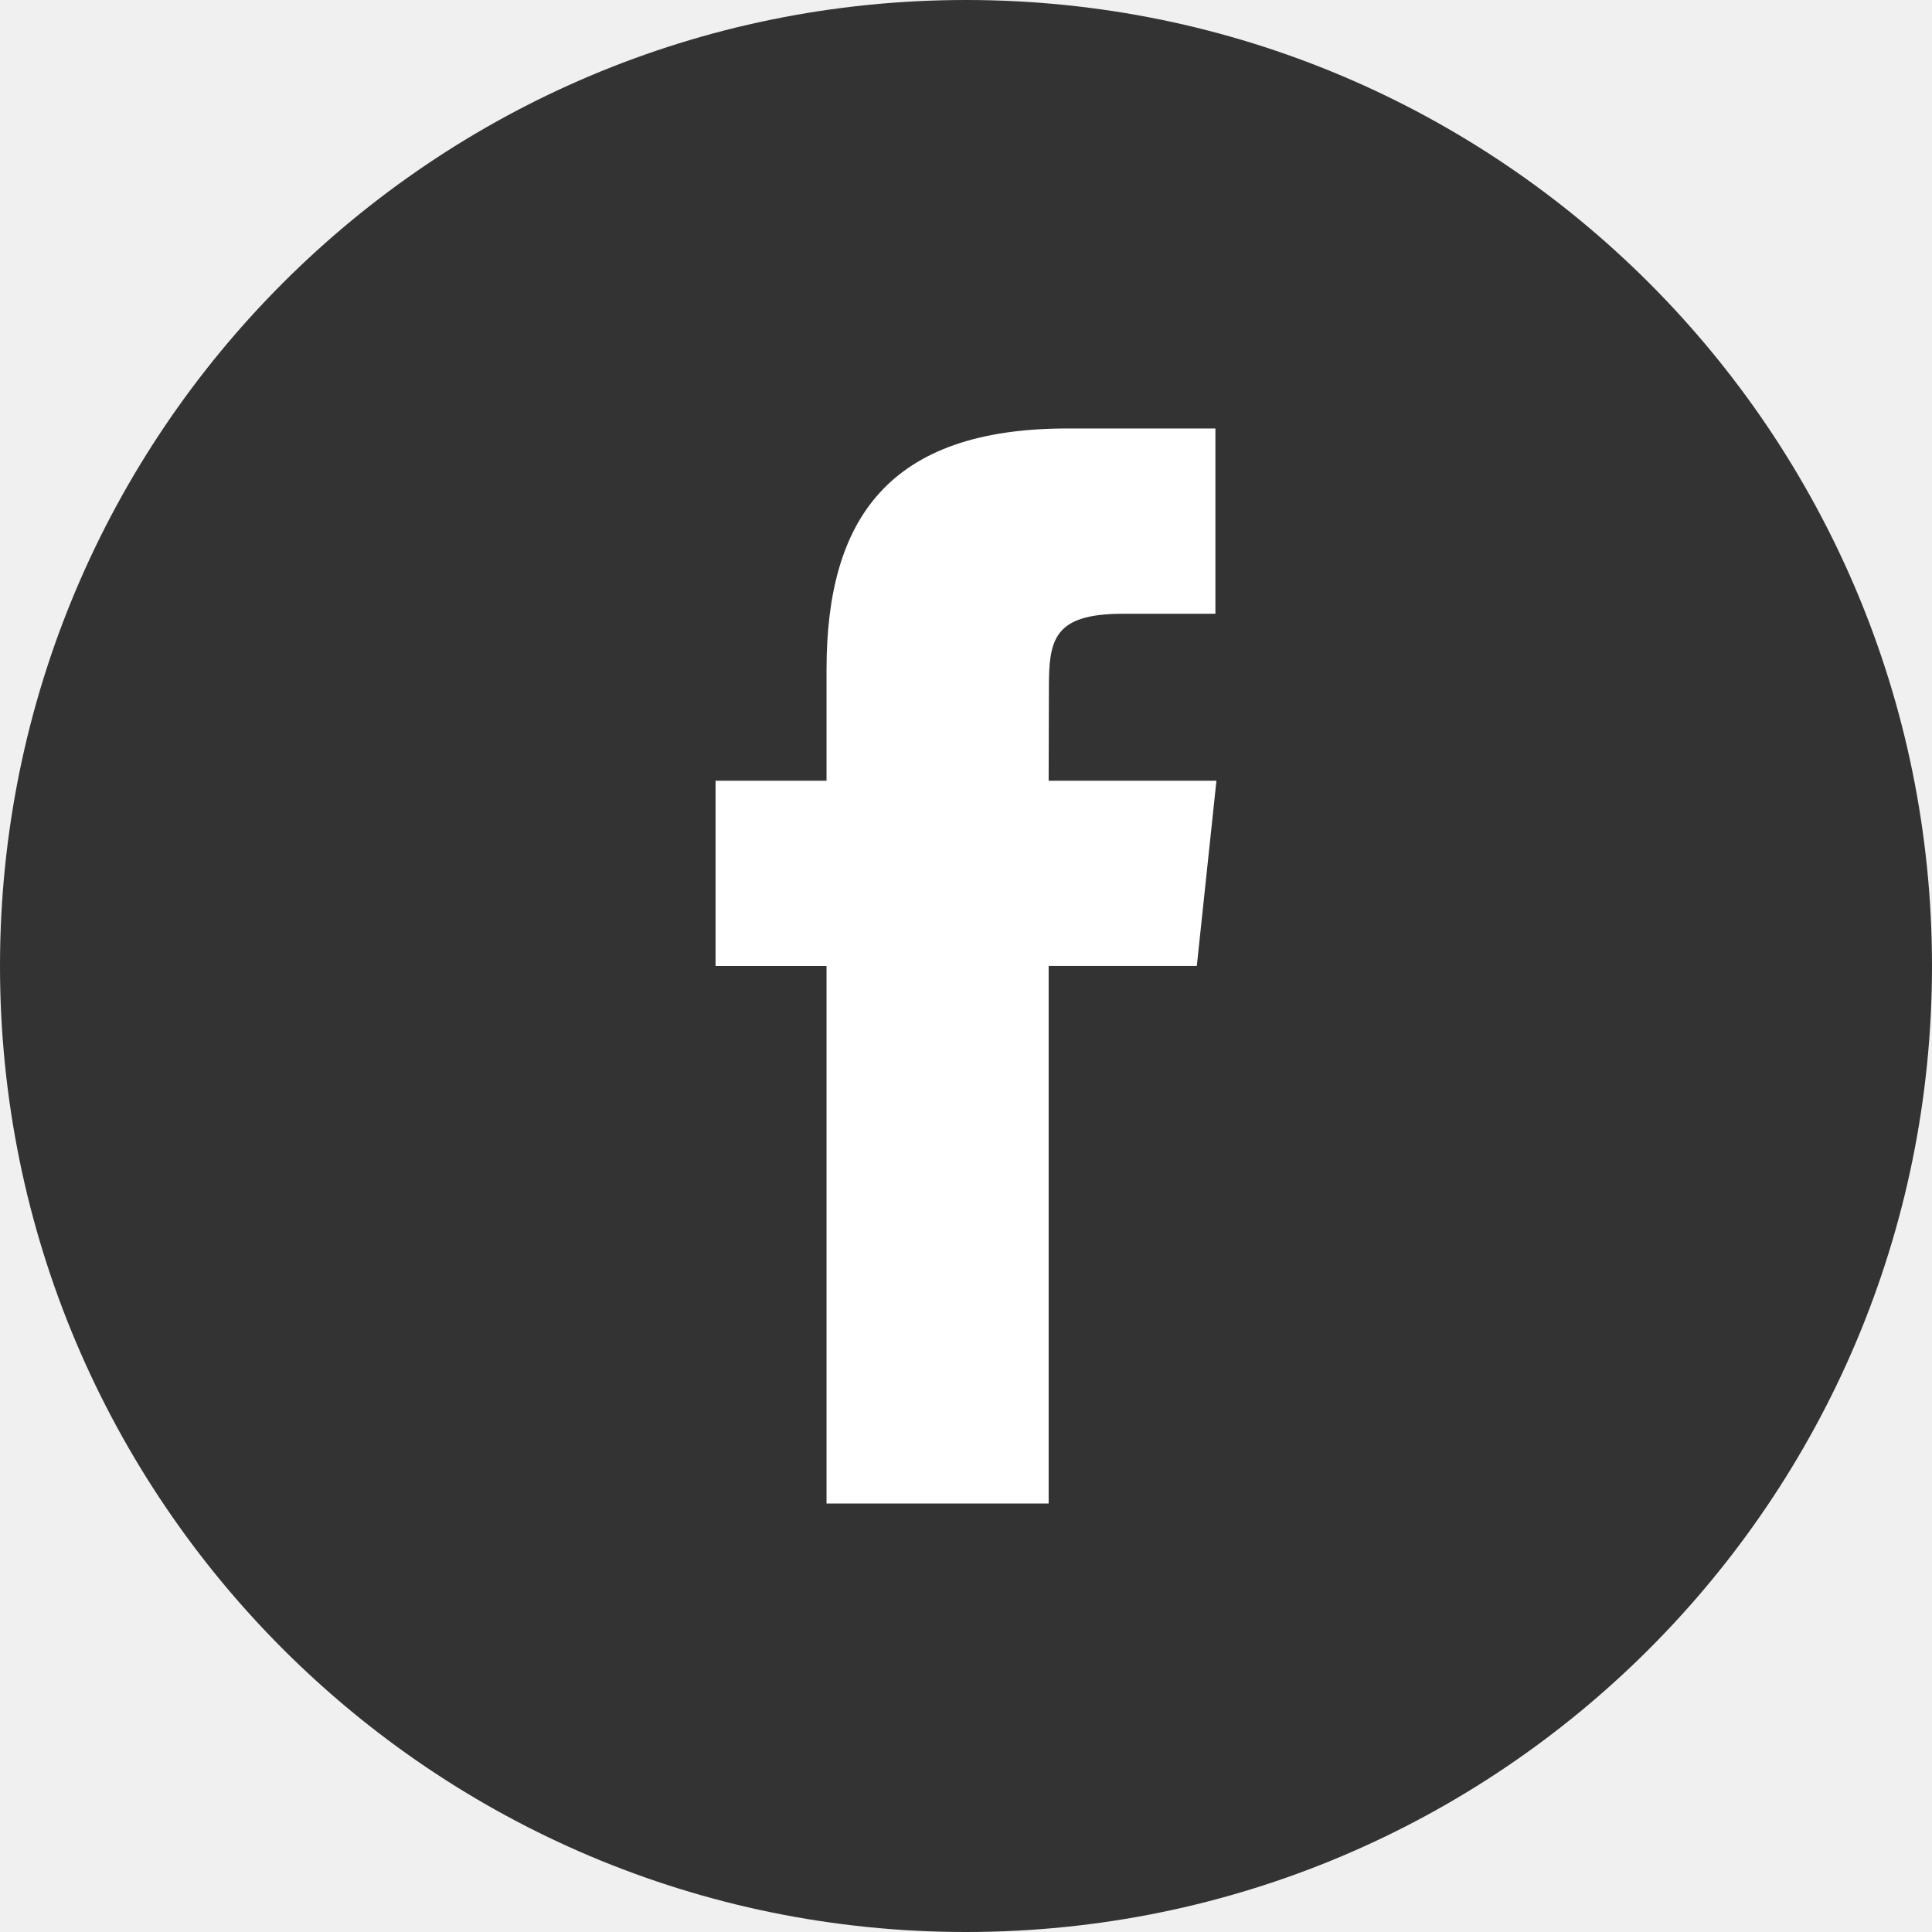
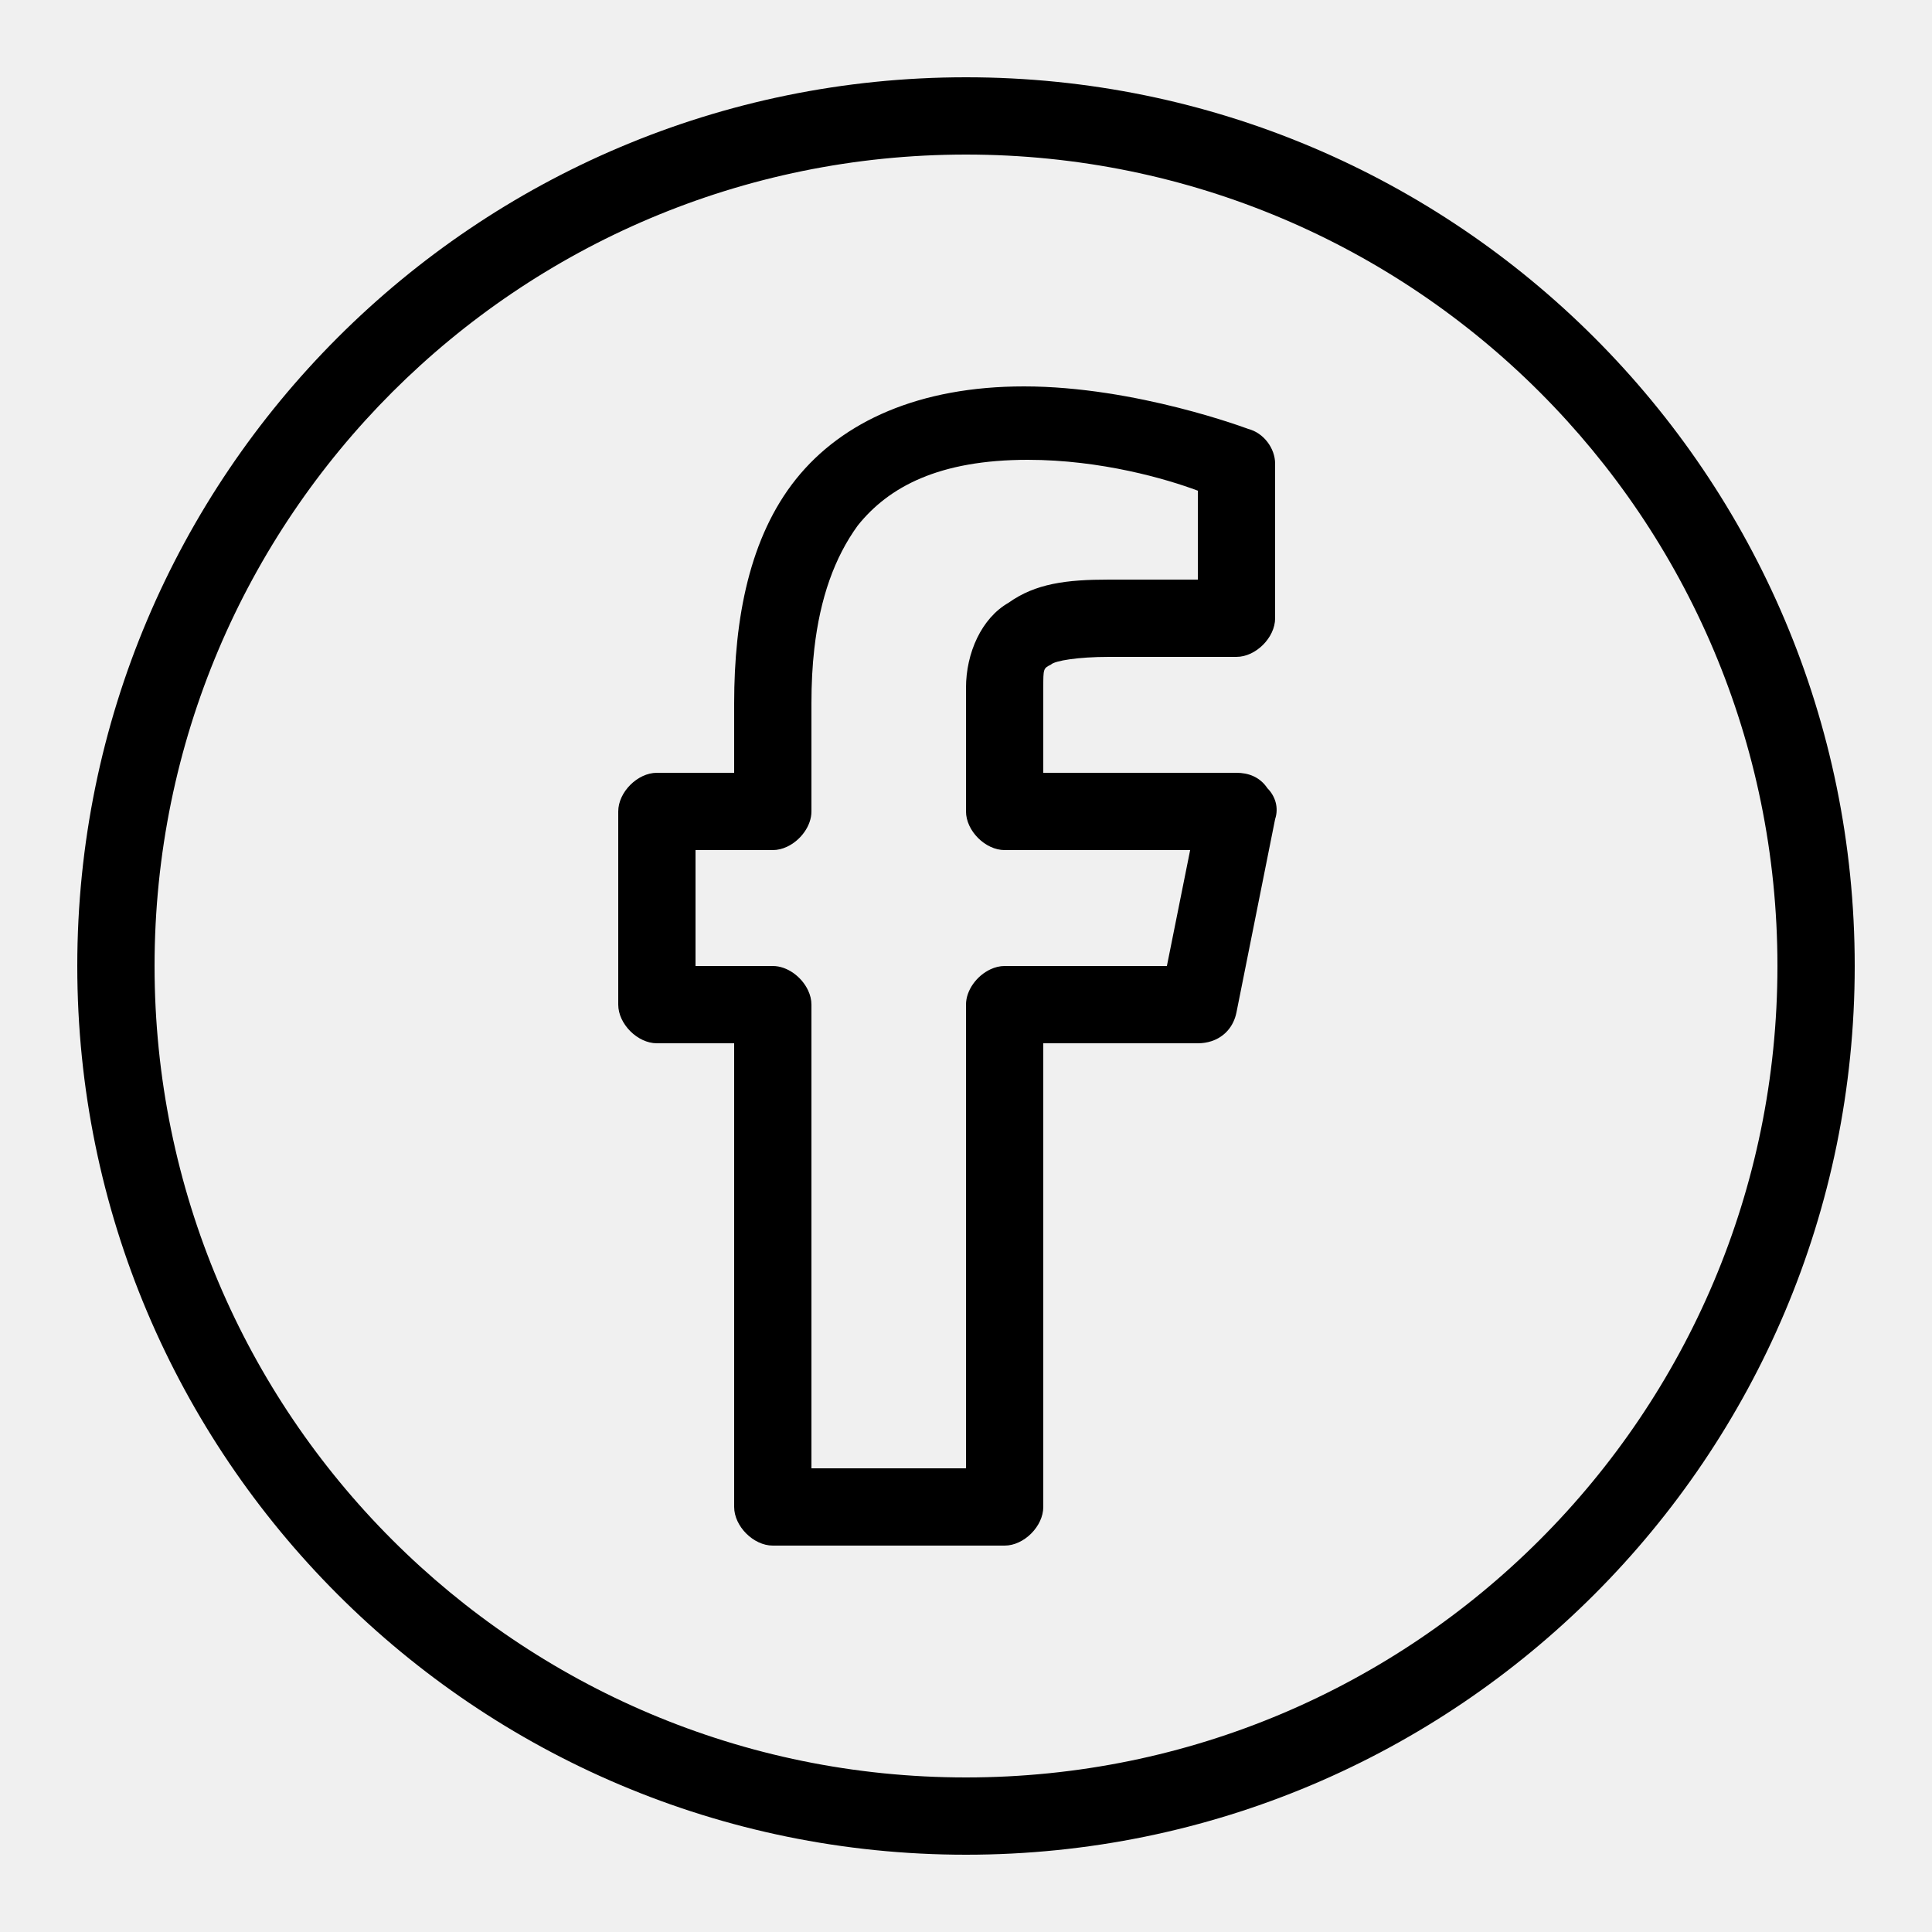
- <svg xmlns="http://www.w3.org/2000/svg" enable-background="new 0 0 32 32" version="1.1" viewBox="0 0 32 32" xml:space="preserve">
-   <g id="Flat_copy">
-     <g>
-       <path d="M16,0C7.163,0,0,7.163,0,16c0,8.836,7.163,16,16,16s16-7.164,16-16C32,7.163,24.837,0,16,0z" fill="#333333" />
-     </g>
-     <path d="M13.69,24.903h3.679v-8.904h2.454l0.325-3.068h-2.779l0.004-1.536c0-0.8,0.076-1.229,1.224-1.229h1.534   V7.097h-2.455c-2.949,0-3.986,1.489-3.986,3.992v1.842h-1.838v3.069h1.838V24.903z" fill="#FFFFFF" />
-   </g>
+ <svg xmlns="http://www.w3.org/2000/svg" fill="#000000" viewBox="0 0 50 50" width="50px" height="50px">
+   <path d="M 25 2 C 12.3 2 2 12.3 2 25 C 2 37.7 12.3 48 25 48 C 37.7 48 48 37.7 48 25 C 48 12.3 37.7 2 25 2 z M 25 4 C 36.6 4 46 13.4 46 25 C 46 36.6 36.6 46 25 46 C 13.4 46 4 36.6 4 25 C 4 13.4 13.4 4 25 4 z M 26.5 10 C 23.8 10 21.8 10.9 20.6 12.4 C 19.4 13.9 19 15.999 19 18.199 L 19 20 L 17 20 C 16.5 20 16 20.5 16 21 L 16 26 C 16 26.5 16.5 27 17 27 L 19 27 L 19 39 C 19 39.5 19.5 40 20 40 L 26 40 C 26.5 40 27 39.5 27 39 L 27 27 L 31 27 C 31.125 27 31.244 26.981 31.354 26.945 C 31.682 26.837 31.925 26.574 32 26.199 L 33 21.199 C 33.1 20.899 33.001 20.6 32.801 20.4 C 32.601 20.1 32.3 20 32 20 L 27 20 L 27 17.801 C 27 17.551 27 17.425 27.025 17.35 C 27.05 17.275 27.099 17.249 27.199 17.199 C 27.299 17.099 27.899 17 28.699 17 L 32 17 C 32.5 17 33 16.5 33 16 L 33 12 C 33 11.6 32.701 11.2 32.301 11.1 C 32.301 11.1 29.4 10 26.5 10 z M 26.6 11.9 C 28.5 11.9 30.2 12.399 31 12.699 L 31 15 L 28.699 15 C 27.599 15 26.8 15.1 26.1 15.6 C 25.4 16 25 16.901 25 17.801 L 25 21 C 25 21.5 25.5 22 26 22 L 30.801 22 L 30.199 25 L 26 25 C 25.875 25 25.75 25.031 25.633 25.086 C 25.281 25.25 25 25.625 25 26 L 25 38 L 21 38 L 21 26 C 21 25.875 20.969 25.75 20.914 25.633 C 20.75 25.281 20.375 25 20 25 L 18 25 L 18 22 L 20 22 C 20.125 22 20.25 21.969 20.367 21.914 C 20.719 21.75 21 21.375 21 21 L 21 18.199 C 21 17.699 21.024 17.232 21.074 16.793 C 21.224 15.476 21.599 14.425 22.199 13.6 C 22.999 12.6 24.3 11.9 26.6 11.9 z" />
</svg>
